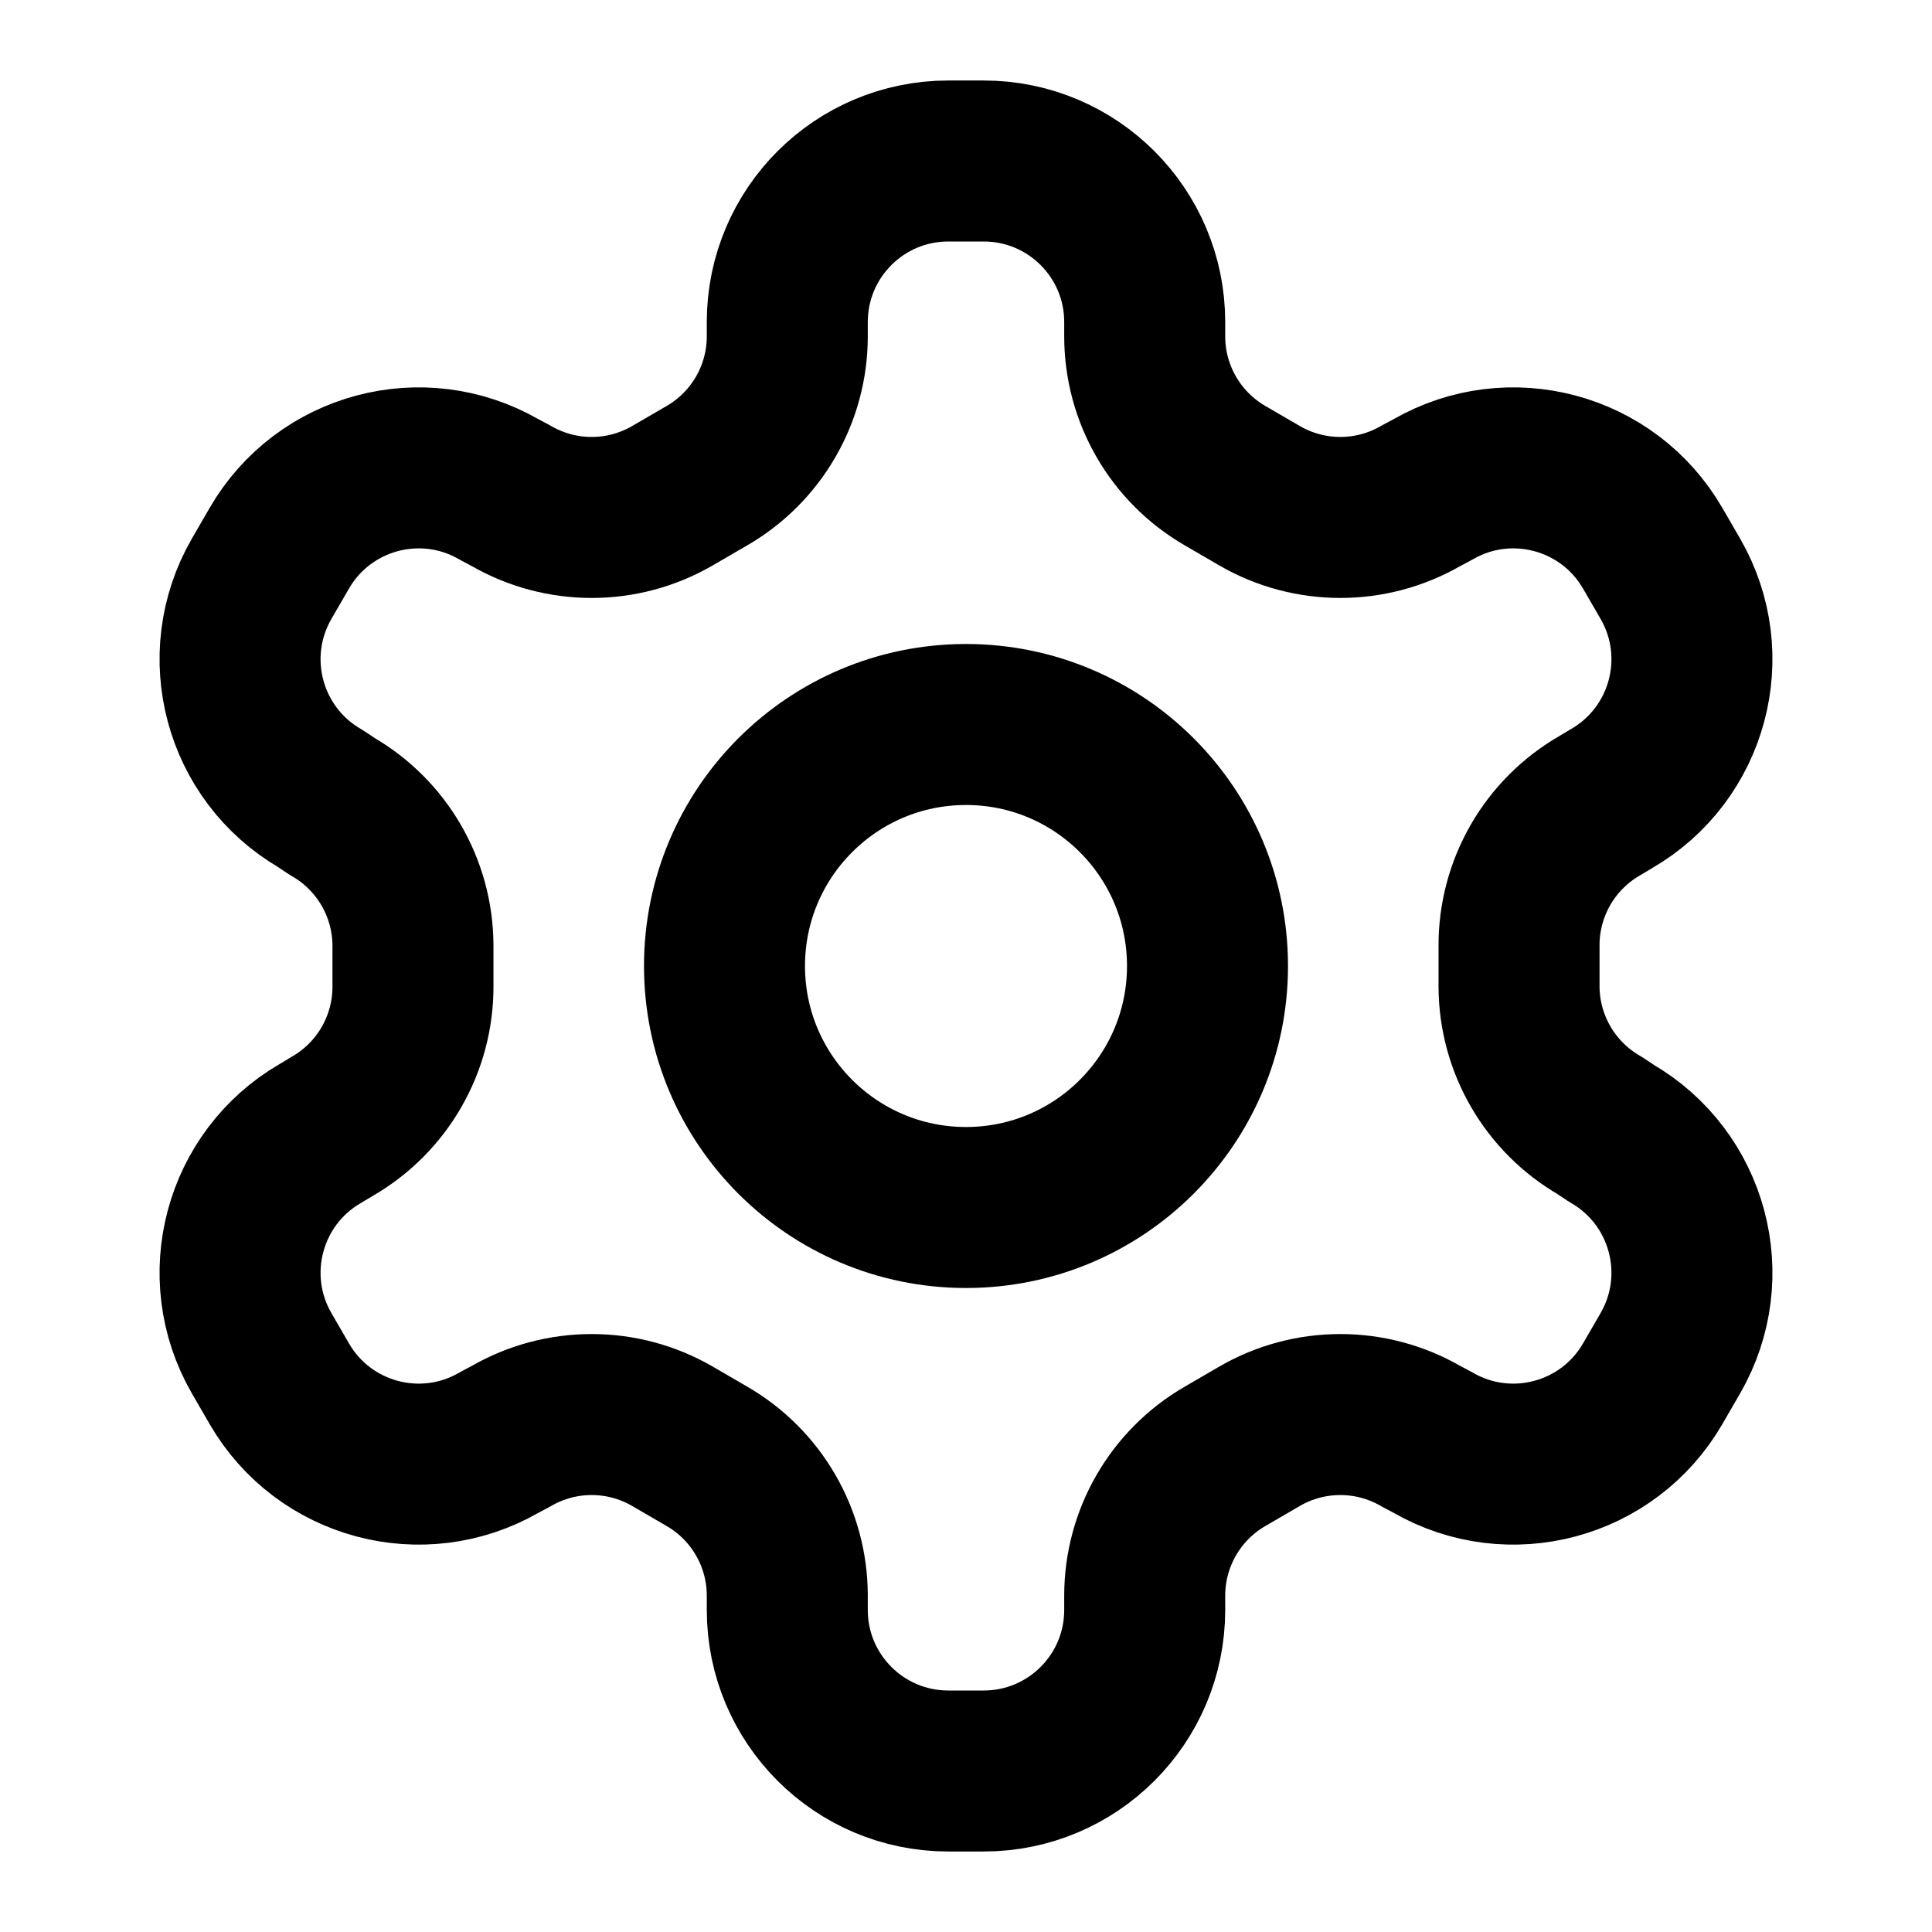
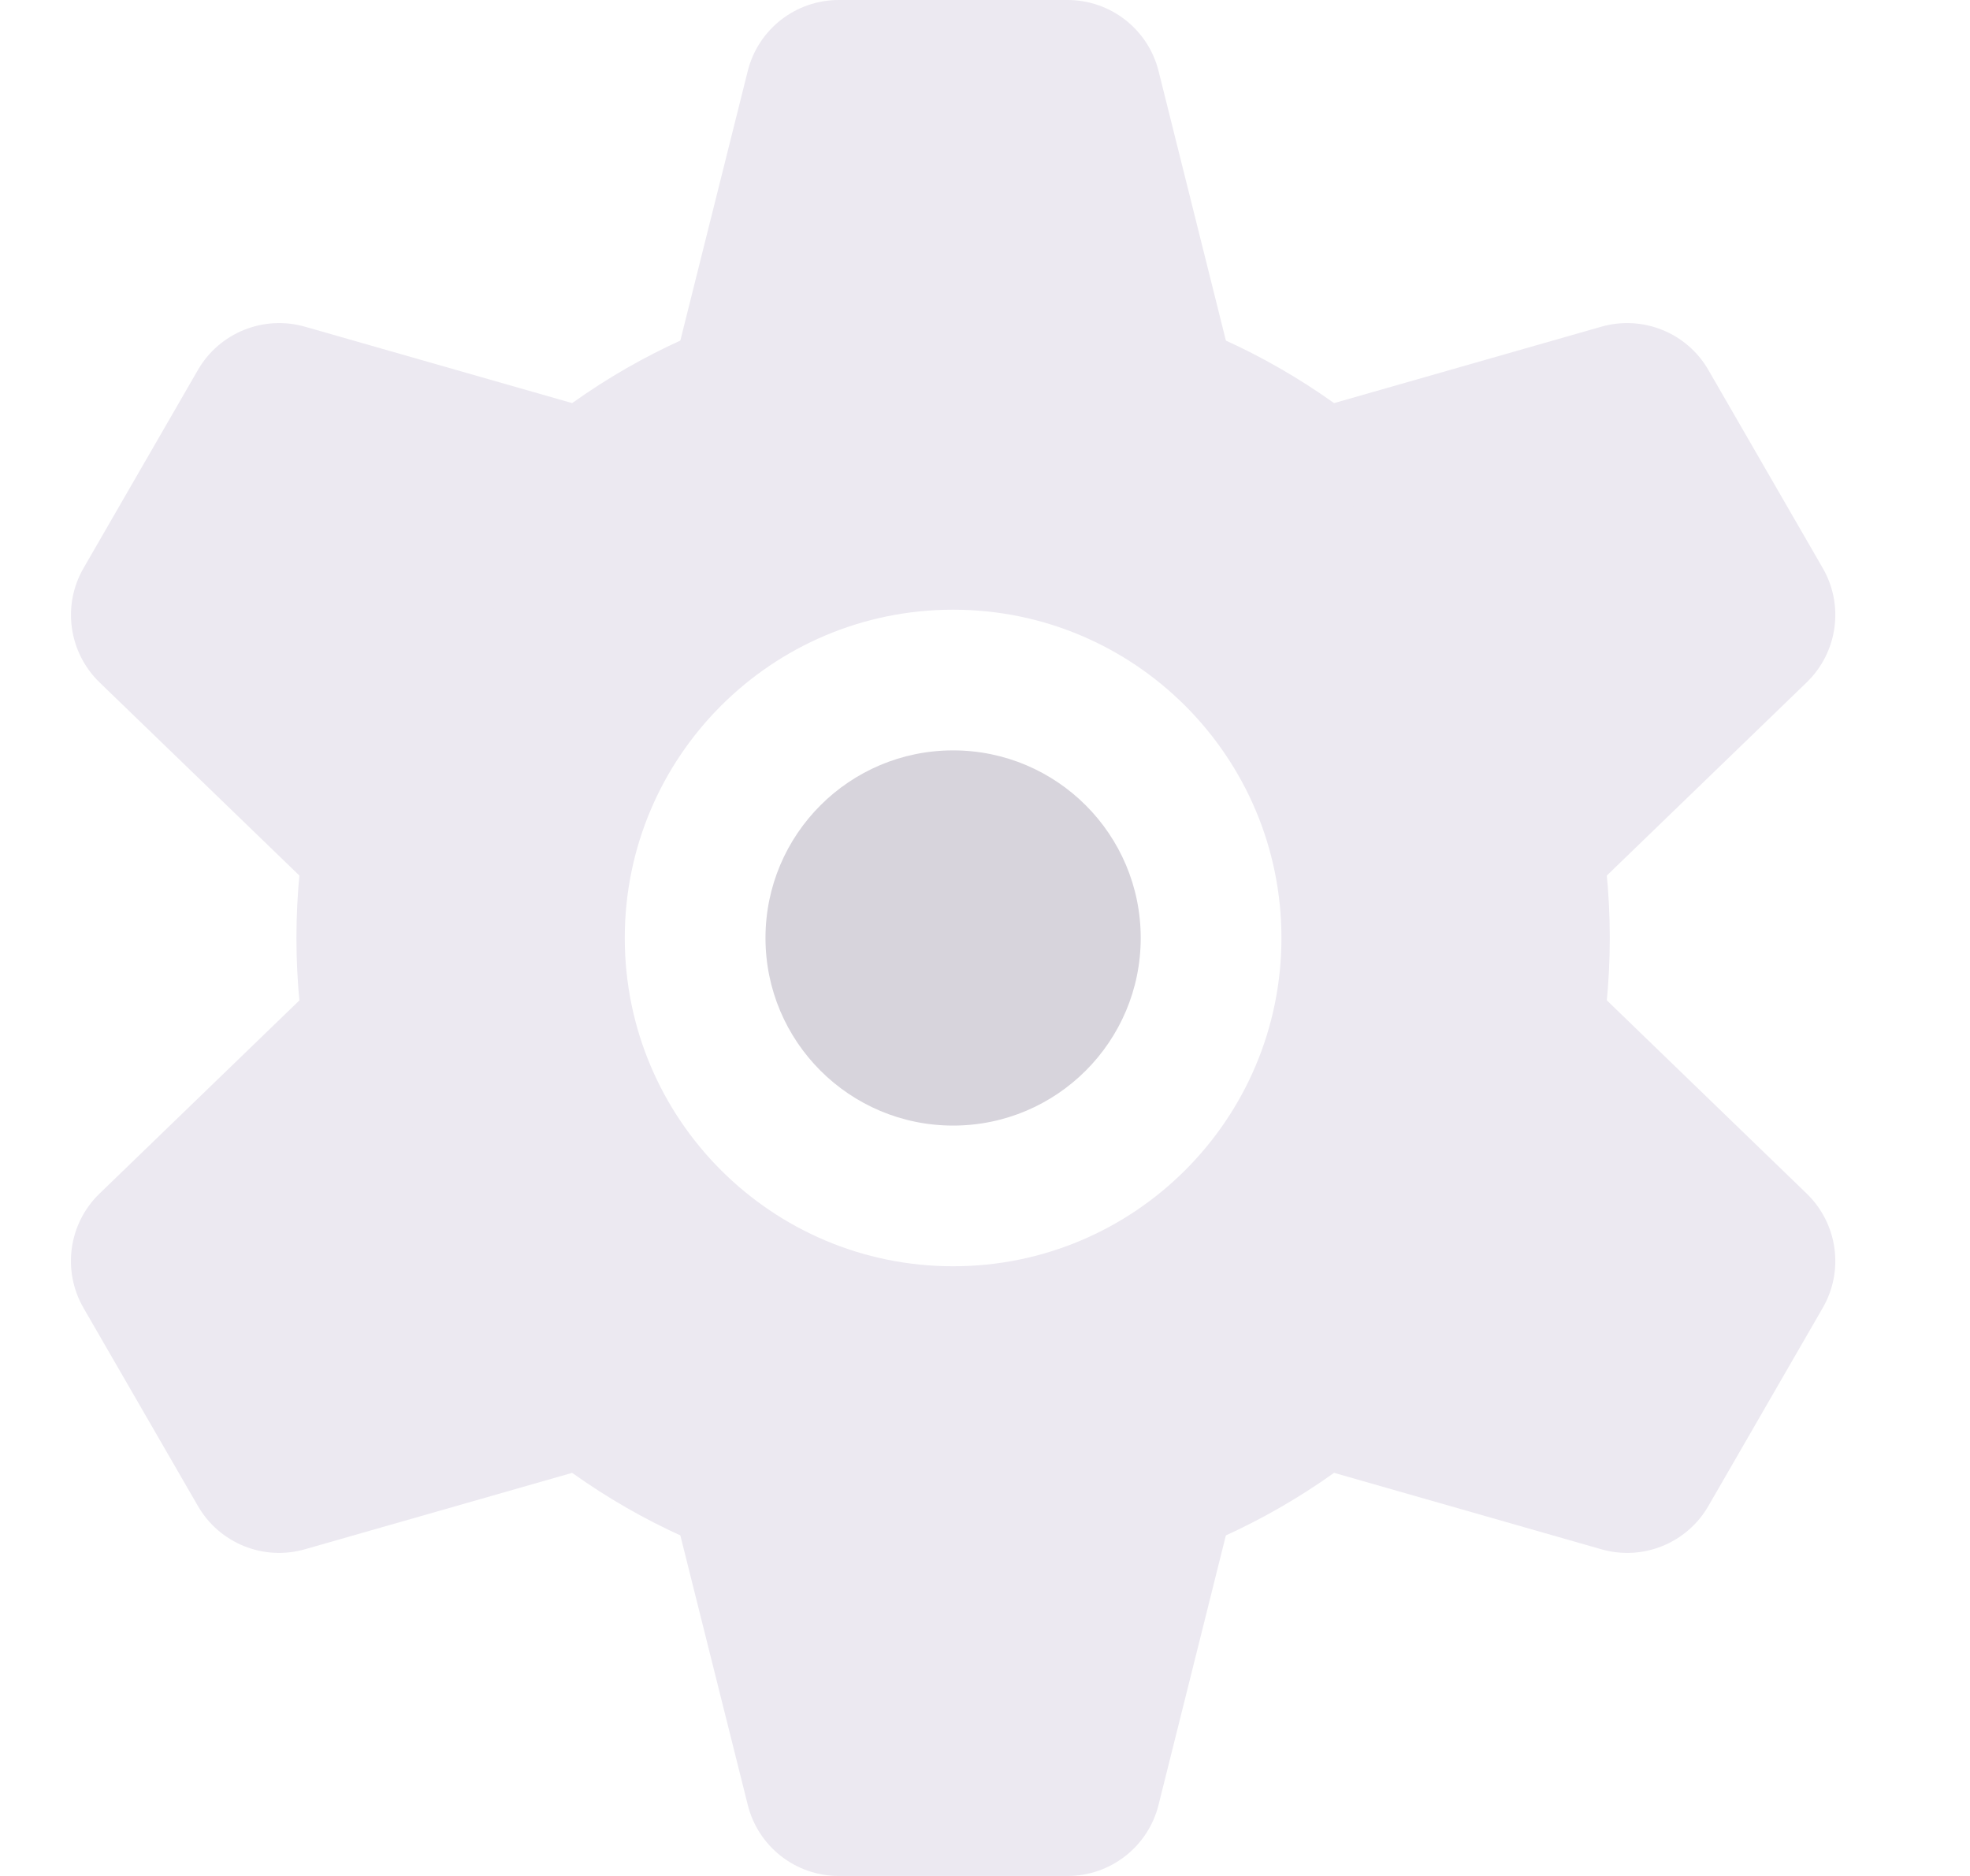
- <svg xmlns="http://www.w3.org/2000/svg" width="24" height="24" viewBox="0 0 24 24" fill="none" stroke="currentColor" stroke-width="2" stroke-linecap="round" stroke-linejoin="round">
-   <path d="M12.22 2h-.44a2 2 0 0 0-2 2v.18a2 2 0 0 1-1 1.73l-.43.25a2 2 0 0 1-2 0l-.15-.08a2 2 0 0 0-2.73.73l-.22.38a2 2 0 0 0 .73 2.73l.15.1a2 2 0 0 1 1 1.72v.51a2 2 0 0 1-1 1.74l-.15.09a2 2 0 0 0-.73 2.73l.22.38a2 2 0 0 0 2.73.73l.15-.08a2 2 0 0 1 2 0l.43.25a2 2 0 0 1 1 1.73V20a2 2 0 0 0 2 2h.44a2 2 0 0 0 2-2v-.18a2 2 0 0 1 1-1.73l.43-.25a2 2 0 0 1 2 0l.15.08a2 2 0 0 0 2.73-.73l.22-.38a2 2 0 0 0-.73-2.73l-.15-.1a2 2 0 0 1-1-1.72v-.51a2 2 0 0 1 1-1.74l.15-.09a2 2 0 0 0 .73-2.73l-.22-.38a2 2 0 0 0-2.73-.73l-.15.08a2 2 0 0 1-2 0l-.43-.25a2 2 0 0 1-1-1.73V4a2 2 0 0 0-2-2z" />
-   <circle cx="12" cy="12" r="3" />
+ <svg xmlns="http://www.w3.org/2000/svg" width="21" height="20" viewBox="0 0 21 20" fill="none">
+   <path d="M10.16 3C14.026 3 17.16 6.134 17.16 10C17.16 13.866 14.026 17 10.16 17C6.294 17 3.16 13.866 3.16 10C3.16 6.134 6.294 3 10.16 3ZM10.16 6.5C8.227 6.5 6.66 8.067 6.66 10C6.66 11.933 8.227 13.5 10.16 13.5C12.093 13.5 13.66 11.933 13.66 10C13.66 8.067 12.093 6.5 10.16 6.5Z" fill="#ECE9F1" />
+   <circle cx="10.16" cy="10" r="2" fill="#D7D4DC" />
+   <path d="M7.971 0.757C8.082 0.312 8.482 0 8.941 0H11.38C11.838 0 12.239 0.312 12.35 0.757L13.16 4H7.16L7.971 0.757Z" fill="#ECE9F1" />
+   <path d="M12.35 19.242C12.239 19.688 11.838 20 11.38 20H8.941C8.482 20 8.082 19.688 7.971 19.242L7.16 16H13.16L12.35 19.242Z" fill="#ECE9F1" />
+   <path d="M1.061 7.275C0.732 6.956 0.661 6.453 0.891 6.056L2.11 3.944C2.339 3.547 2.81 3.357 3.251 3.483L6.464 4.402L3.464 9.598L1.061 7.275Z" fill="#ECE9F1" />
+   <path d="M19.259 12.725C19.589 13.044 19.66 13.547 19.43 13.944L18.211 16.056C17.982 16.453 17.511 16.644 17.07 16.517L13.857 15.598L16.857 10.402L19.259 12.725Z" fill="#ECE9F1" />
+   <path d="M3.251 16.517C2.809 16.644 2.339 16.453 2.11 16.056L0.89 13.944C0.661 13.547 0.731 13.044 1.061 12.725L3.464 10.402L6.464 15.598L3.251 16.517Z" fill="#ECE9F1" />
+   <path d="M17.07 3.483C17.511 3.357 17.982 3.547 18.211 3.944L19.43 6.056C19.66 6.453 19.589 6.956 19.259 7.275L16.856 9.598L13.856 4.402L17.07 3.483Z" fill="#ECE9F1" />
</svg>
